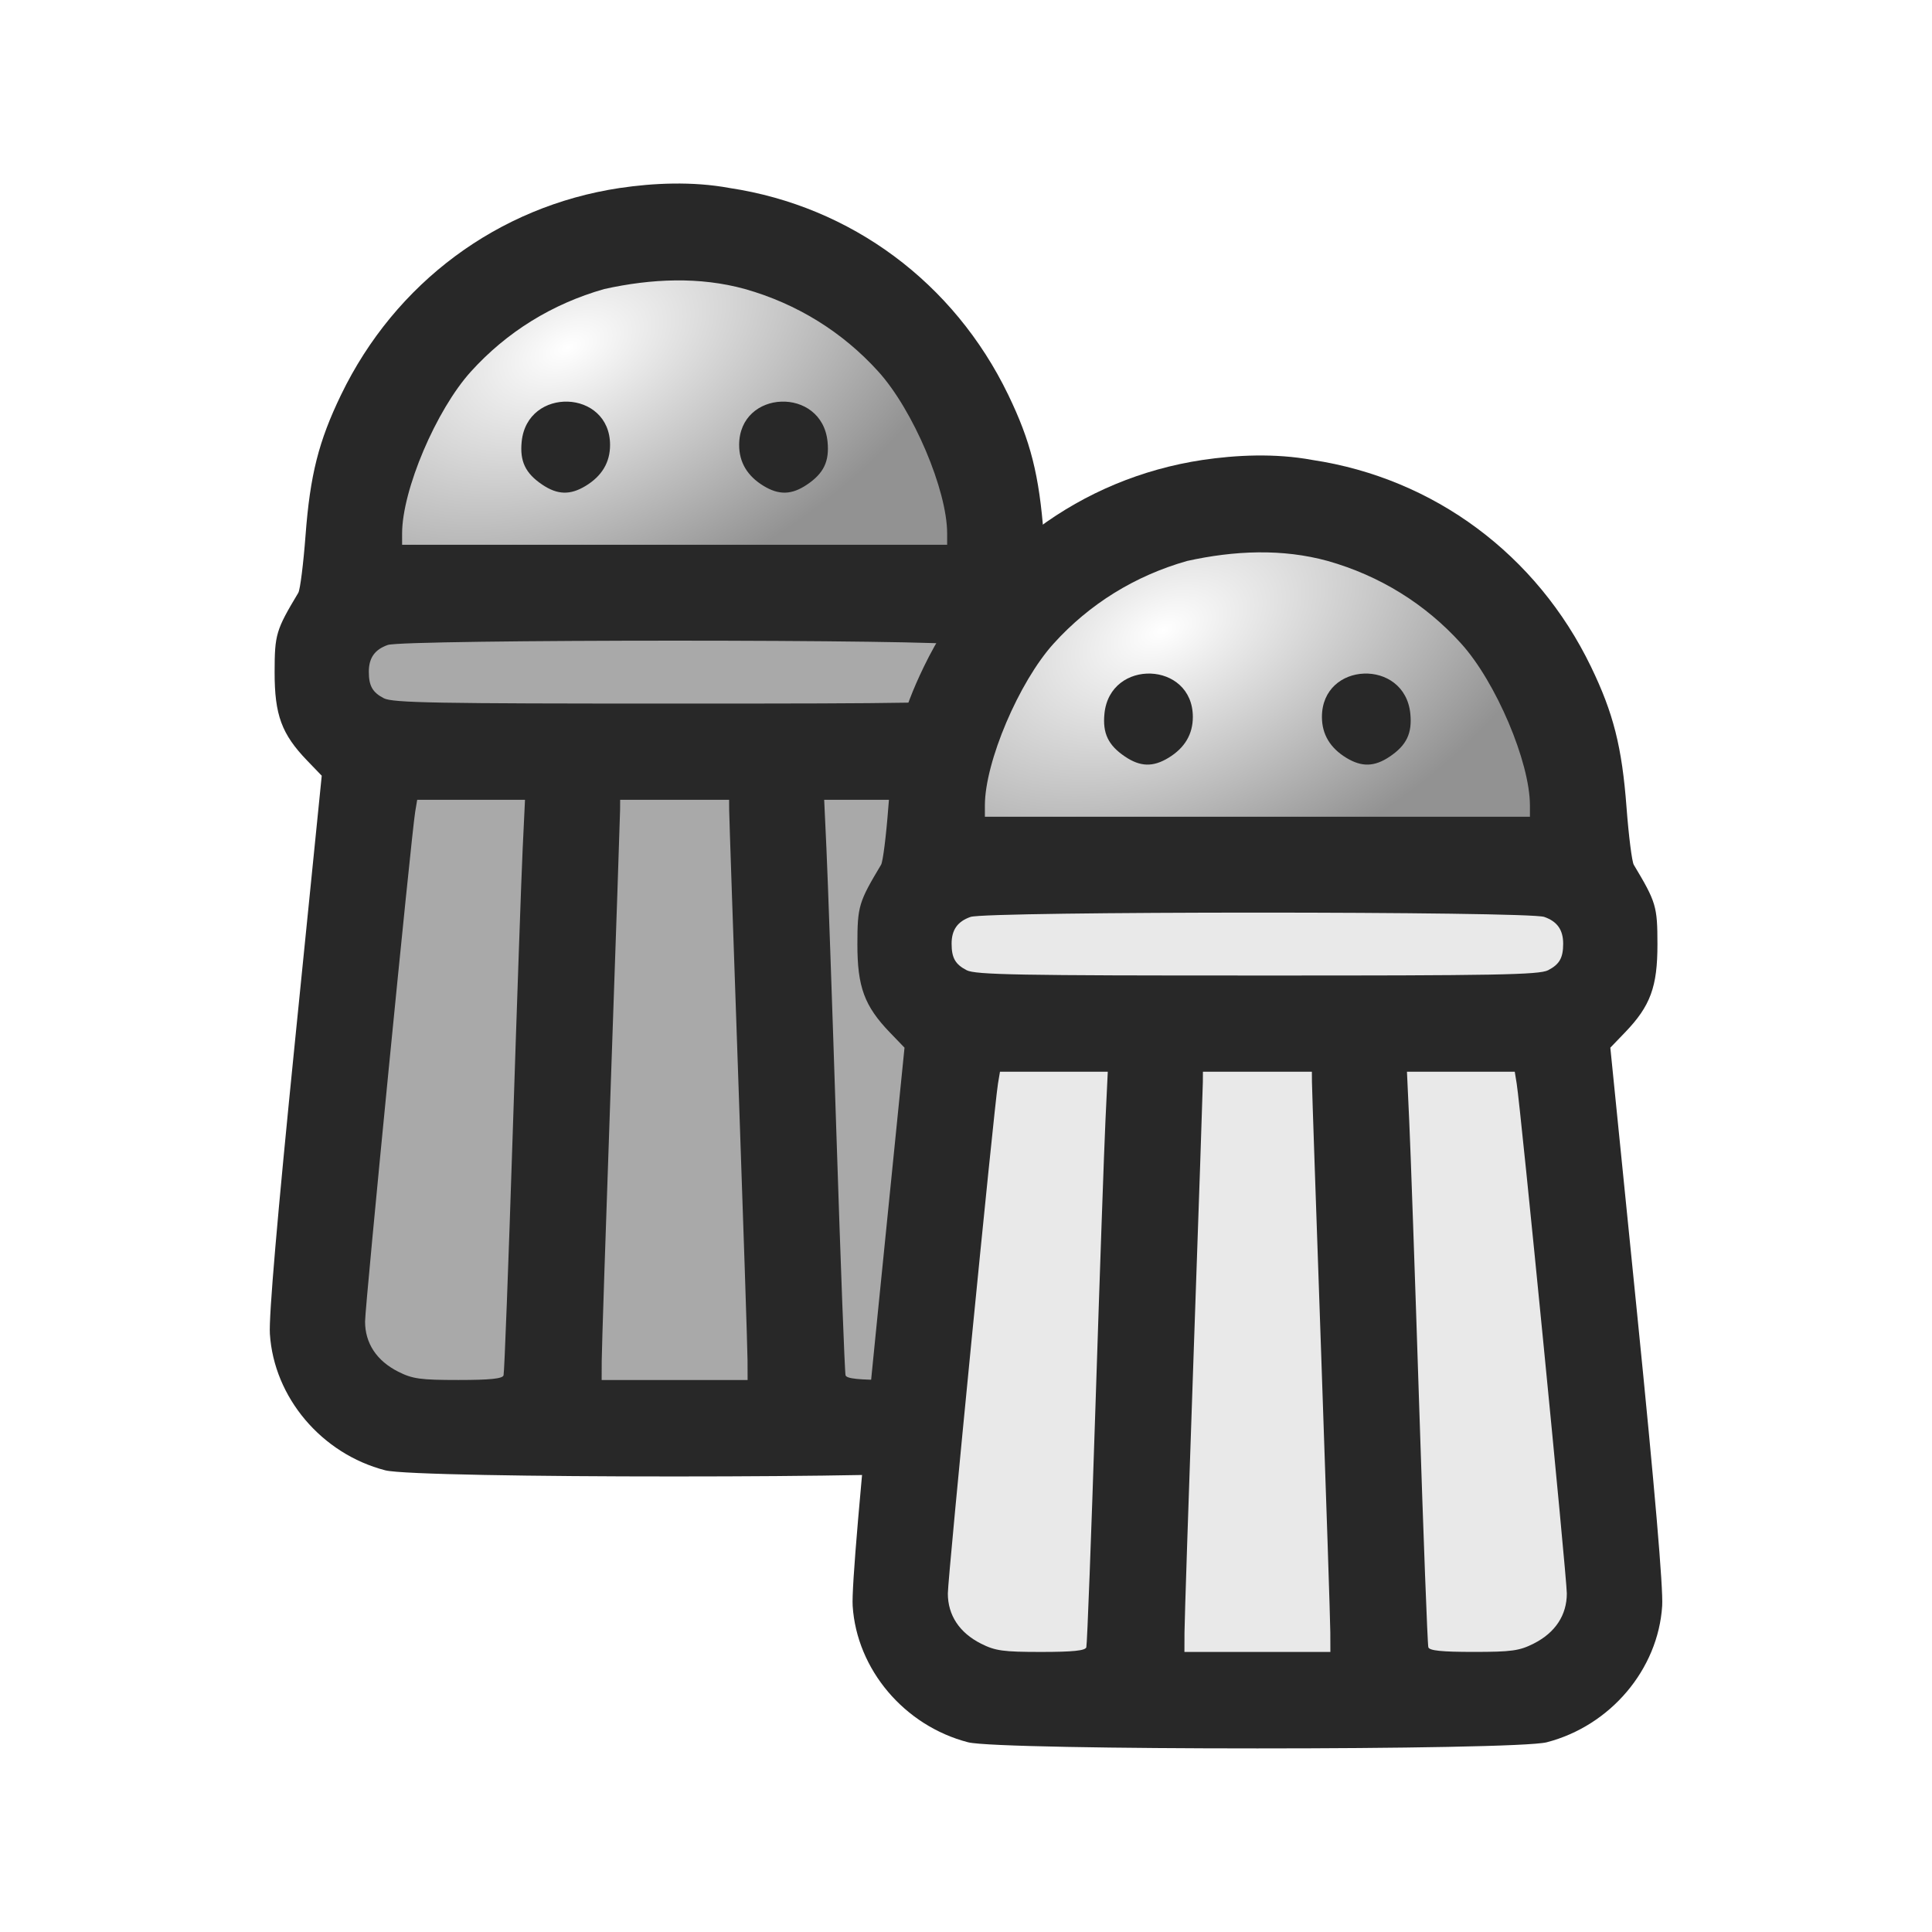
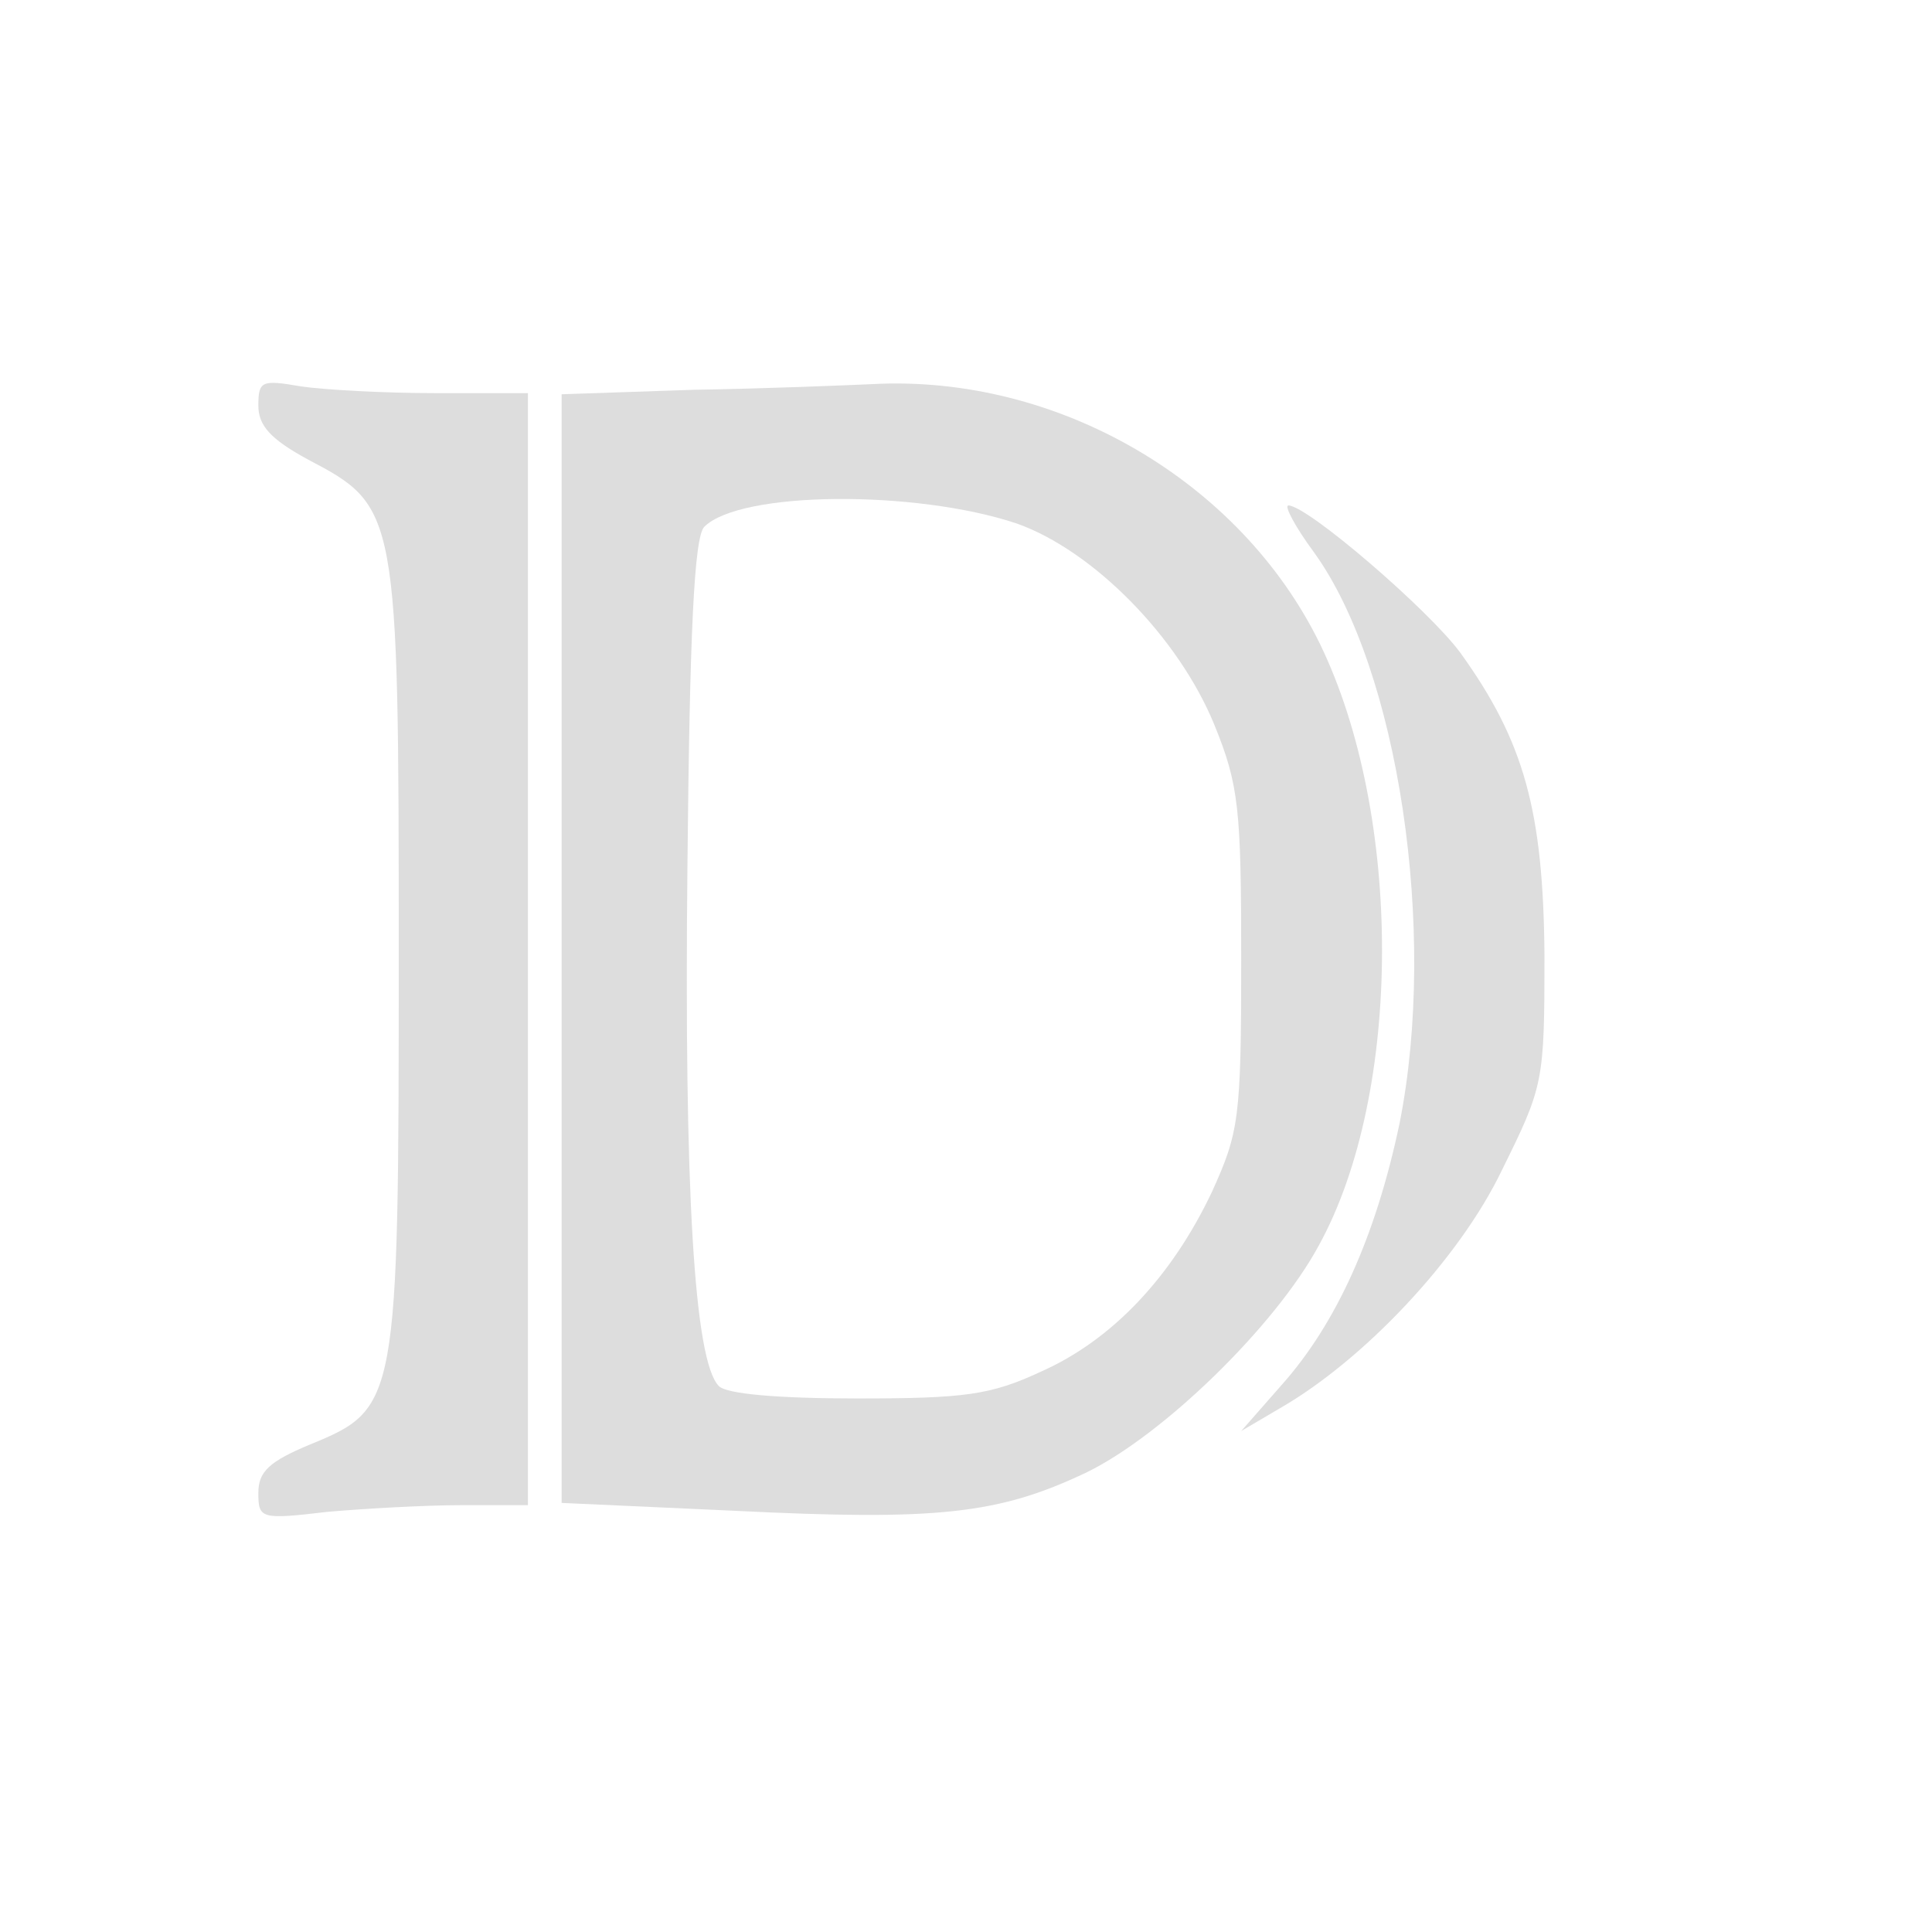
- <svg xmlns="http://www.w3.org/2000/svg" xmlns:xlink="http://www.w3.org/1999/xlink" width="48" height="48" viewBox="0 0 45 45" id="svg2" version="1.1">
-   <defs id="defs4">
-     <linearGradient id="linearGradient4182">
-       <stop style="stop-color:#ffffff;stop-opacity:1" offset="0" id="stop4184" />
-       <stop style="stop-color:#929292;stop-opacity:1" offset="1" id="stop4186" />
-     </linearGradient>
-     <radialGradient xlink:href="#linearGradient4182" id="radialGradient4188" cx="-194.806" cy="245.995" fx="-194.806" fy="245.995" r="83.459" gradientTransform="matrix(0.1418828,-0.06302777,0.03715747,0.08364578,92.31703,414.8738)" gradientUnits="userSpaceOnUse" />
-     <radialGradient xlink:href="#linearGradient4182" id="radialGradient4192" gradientUnits="userSpaceOnUse" gradientTransform="matrix(0.1418828,-0.06302777,0.03715747,0.08364578,109.4356,423.0037)" cx="-194.806" cy="245.995" fx="-194.806" fy="245.995" r="83.459" />
-   </defs>
-   <g id="layer1" transform="translate(-62.77506,-443.0075)">
-     <g id="g4532" transform="matrix(0.81,0,0,0.81,16.20226,88.44643)">
-       <path style="fill:#a9a9a9;fill-opacity:1;stroke:none;stroke-width:0.113;stroke-opacity:1" d="m 76.845,443.231 c -3.87,-0.012 -7.593,2.325 -9.274,5.797 -0.949,1.659 -1.021,3.587 -1.211,5.437 -0.114,0.786 -0.875,1.377 -0.747,2.233 -0.087,1.025 0.114,2.139 0.949,2.826 0.745,0.474 0.194,1.396 0.242,2.111 -0.445,4.812 -1.065,9.623 -1.332,14.437 0.124,2.174 2.205,4.014 4.381,3.801 5.031,0.105 10.085,0.161 15.113,-0.059 2.123,-0.361 3.701,-2.628 3.288,-4.755 -0.399,-5.039 -0.969,-10.071 -1.459,-15.107 0.742,-0.666 1.437,-1.528 1.359,-2.591 0.114,-0.896 -0.118,-1.777 -0.658,-2.499 -0.346,-1.766 -0.204,-3.66 -1.051,-5.308 -1.457,-3.453 -4.858,-5.953 -8.616,-6.282 -0.327,-0.033 -0.656,-0.045 -0.985,-0.041 z" id="path4168" />
-       <path id="path4172" d="m 67.329,454.464 c 0,-3.092 1.316,-10.076 9.533,-10.076 8.502,0 9.275,7.664 9.275,10.162 z" style="fill:url(#radialGradient4188);fill-opacity:1;fill-rule:evenodd;stroke:none;stroke-width:0.113px;stroke-linecap:butt;stroke-linejoin:miter;stroke-opacity:1" />
-       <path style="fill:#282828;fill-opacity:1;stroke:none;stroke-width:0.113;stroke-opacity:1" d="m 75.317,443.136 c -3.496,0.527 -6.453,2.722 -8.012,5.946 -0.646,1.336 -0.891,2.306 -1.022,4.047 -0.062,0.818 -0.155,1.56 -0.208,1.647 -0.644,1.075 -0.68,1.194 -0.681,2.285 -0.001,1.227 0.201,1.777 0.935,2.539 l 0.42,0.436 -0.77,7.645 c -0.509,5.051 -0.754,7.903 -0.721,8.407 0.117,1.828 1.489,3.449 3.32,3.922 0.458,0.118 4.361,0.177 8.288,0.176 0.021,0 0.041,10e-6 0.062,0 3.927,5.7e-4 7.83,-0.058 8.288,-0.176 1.831,-0.474 3.203,-2.094 3.32,-3.922 0.032,-0.504 -0.212,-3.356 -0.721,-8.407 l -0.77,-7.645 0.42,-0.436 c 0.734,-0.762 0.936,-1.313 0.935,-2.539 -0.001,-1.09 -0.037,-1.21 -0.681,-2.285 -0.053,-0.088 -0.146,-0.829 -0.208,-1.647 -0.131,-1.742 -0.377,-2.712 -1.022,-4.047 -1.559,-3.225 -4.516,-5.419 -8.012,-5.946 -1.073,-0.199 -2.204,-0.142 -3.158,0 z m -6.257,10.259 v -0.325 c 0,-1.247 0.979,-3.552 1.978,-4.655 1.031,-1.14 2.337,-1.948 3.834,-2.374 1.361,-0.301 2.744,-0.36 4.049,0 1.497,0.425 2.803,1.234 3.834,2.374 0.999,1.103 1.978,3.408 1.978,4.655 v 0.325 z m 4.768,-4.116 c -0.616,-0.022 -1.251,0.355 -1.33,1.154 -0.056,0.564 0.109,0.907 0.591,1.232 0.44,0.297 0.806,0.307 1.252,0.035 0.465,-0.283 0.699,-0.676 0.699,-1.174 0,-0.802 -0.596,-1.225 -1.212,-1.247 z m 6.136,0 c -0.616,0.022 -1.212,0.445 -1.212,1.247 0,0.497 0.234,0.89 0.699,1.174 0.446,0.272 0.812,0.262 1.252,-0.035 0.482,-0.325 0.647,-0.668 0.591,-1.232 -0.079,-0.799 -0.715,-1.177 -1.33,-1.154 z m -11.428,8.53 c -0.327,-0.169 -0.433,-0.356 -0.433,-0.763 0,-0.398 0.171,-0.64 0.545,-0.77 0.235,-0.082 4.211,-0.123 8.248,-0.124 4.037,4.6e-4 8.013,0.042 8.248,0.124 0.374,0.13 0.545,0.372 0.545,0.77 0,0.408 -0.106,0.594 -0.433,0.763 -0.255,0.132 -1.504,0.155 -8.36,0.152 -6.856,0.002 -8.105,-0.021 -8.36,-0.152 z m 0.958,2.919 h 1.55 1.55 l -0.067,1.408 c -0.037,0.774 -0.166,4.469 -0.287,8.209 -0.121,3.741 -0.239,6.861 -0.263,6.934 -0.031,0.096 -0.388,0.133 -1.299,0.133 -1.091,0 -1.318,-0.031 -1.73,-0.239 -0.62,-0.313 -0.953,-0.818 -0.953,-1.442 0,-0.462 1.326,-13.949 1.441,-14.657 z m 5.304,16.684 0.002,-0.558 c 7.94e-4,-0.307 0.12,-3.929 0.264,-8.05 0.144,-4.121 0.263,-7.624 0.264,-7.784 l 0.002,-0.292 c 1.044,0 2.088,0 3.133,0 l 0.002,0.292 c 7.93e-4,0.161 0.12,3.664 0.264,7.784 0.144,4.121 0.263,7.743 0.264,8.05 l 0.002,0.558 c -1.398,0 -2.797,0 -4.195,0 z m 6.399,-16.684 h 1.55 1.55 l 0.056,0.345 c 0.115,0.708 1.441,14.195 1.441,14.657 0,0.625 -0.333,1.129 -0.953,1.442 -0.411,0.208 -0.638,0.239 -1.73,0.239 -0.911,0 -1.268,-0.036 -1.299,-0.133 -0.024,-0.073 -0.142,-3.193 -0.263,-6.934 -0.121,-3.741 -0.25,-7.435 -0.287,-8.209 z" id="path4170" />
-       <path id="path4154" d="m 93.603,451.051 c -3.87,-0.012 -7.593,2.325 -9.274,5.797 -0.949,1.659 -1.021,3.587 -1.211,5.437 -0.114,0.786 -0.875,1.377 -0.747,2.233 -0.087,1.025 0.114,2.139 0.949,2.826 0.745,0.474 0.194,1.396 0.242,2.111 -0.445,4.812 -1.065,9.623 -1.332,14.437 0.124,2.174 2.205,4.014 4.381,3.801 5.031,0.105 10.085,0.161 15.113,-0.059 2.123,-0.361 3.701,-2.628 3.288,-4.755 -0.399,-5.039 -0.969,-10.071 -1.459,-15.107 0.742,-0.666 1.437,-1.528 1.359,-2.591 0.114,-0.896 -0.118,-1.777 -0.658,-2.499 -0.346,-1.766 -0.204,-3.66 -1.051,-5.308 -1.457,-3.453 -4.858,-5.953 -8.616,-6.282 -0.327,-0.033 -0.656,-0.045 -0.985,-0.041 z" style="fill:#e9e9e9;fill-opacity:1;stroke:none;stroke-width:0.113;stroke-opacity:1" />
-       <path style="fill:url(#radialGradient4192);fill-opacity:1;fill-rule:evenodd;stroke:none;stroke-width:0.113px;stroke-linecap:butt;stroke-linejoin:miter;stroke-opacity:1" d="m 84.448,462.594 c 0,-3.092 1.316,-10.076 9.533,-10.076 8.502,0 9.275,7.664 9.275,10.162 z" id="path4190" />
-       <path id="path4147" d="m 92.075,450.956 c -3.496,0.527 -6.453,2.722 -8.012,5.946 -0.646,1.336 -0.891,2.306 -1.022,4.047 -0.062,0.818 -0.155,1.56 -0.208,1.647 -0.644,1.075 -0.68,1.194 -0.681,2.285 -0.001,1.227 0.201,1.777 0.935,2.539 l 0.42,0.436 -0.77,7.645 c -0.509,5.051 -0.754,7.903 -0.721,8.407 0.117,1.828 1.489,3.449 3.32,3.922 0.458,0.118 4.361,0.177 8.288,0.176 0.021,-10e-6 0.041,0 0.062,0 3.927,5.6e-4 7.83,-0.058 8.288,-0.176 1.831,-0.474 3.203,-2.094 3.32,-3.922 0.032,-0.504 -0.212,-3.356 -0.721,-8.407 l -0.77,-7.645 0.42,-0.436 c 0.734,-0.762 0.936,-1.313 0.935,-2.539 -0.001,-1.09 -0.037,-1.21 -0.681,-2.285 -0.052,-0.088 -0.146,-0.829 -0.208,-1.647 -0.131,-1.742 -0.377,-2.712 -1.022,-4.047 -1.559,-3.225 -4.516,-5.419 -8.012,-5.946 -1.073,-0.199 -2.204,-0.142 -3.158,0 z m -6.257,10.259 v -0.325 c 0,-1.247 0.979,-3.552 1.978,-4.655 1.031,-1.14 2.337,-1.948 3.834,-2.374 1.361,-0.301 2.744,-0.36 4.049,0 1.497,0.425 2.803,1.234 3.834,2.374 0.999,1.103 1.978,3.408 1.978,4.655 v 0.325 z m 4.768,-4.116 c -0.616,-0.022 -1.251,0.355 -1.33,1.154 -0.056,0.564 0.109,0.907 0.591,1.232 0.44,0.297 0.806,0.307 1.252,0.035 0.465,-0.283 0.699,-0.676 0.699,-1.174 0,-0.802 -0.596,-1.225 -1.212,-1.247 z m 6.136,0 c -0.616,0.022 -1.212,0.445 -1.212,1.247 0,0.497 0.234,0.89 0.699,1.174 0.446,0.272 0.812,0.262 1.252,-0.035 0.482,-0.325 0.647,-0.668 0.591,-1.232 -0.079,-0.799 -0.715,-1.177 -1.33,-1.154 z m -11.428,8.53 c -0.327,-0.169 -0.433,-0.355 -0.433,-0.763 0,-0.398 0.171,-0.64 0.545,-0.77 0.235,-0.082 4.211,-0.123 8.248,-0.124 4.037,4.5e-4 8.013,0.042 8.248,0.124 0.374,0.13 0.545,0.372 0.545,0.77 0,0.408 -0.106,0.594 -0.433,0.763 -0.255,0.132 -1.504,0.155 -8.36,0.152 -6.856,0.002 -8.105,-0.021 -8.36,-0.152 z m 0.958,2.919 h 1.55 1.55 l -0.067,1.408 c -0.037,0.774 -0.166,4.469 -0.287,8.209 -0.121,3.741 -0.239,6.861 -0.263,6.934 -0.031,0.096 -0.388,0.133 -1.299,0.133 -1.091,0 -1.318,-0.031 -1.73,-0.239 -0.62,-0.313 -0.953,-0.818 -0.953,-1.442 0,-0.462 1.326,-13.949 1.441,-14.657 z m 5.304,16.684 0.002,-0.558 c 7.94e-4,-0.307 0.12,-3.929 0.264,-8.05 0.144,-4.121 0.263,-7.624 0.264,-7.784 l 0.002,-0.292 c 1.044,0 2.088,0 3.133,0 l 0.002,0.292 c 7.93e-4,0.161 0.12,3.664 0.264,7.784 0.144,4.121 0.263,7.743 0.264,8.05 l 0.002,0.558 c -1.398,0 -2.797,0 -4.195,0 z M 97.955,468.548 h 1.55 1.55 l 0.056,0.345 c 0.115,0.708 1.441,14.195 1.441,14.657 0,0.625 -0.333,1.129 -0.953,1.442 -0.411,0.208 -0.638,0.239 -1.73,0.239 -0.911,0 -1.268,-0.036 -1.299,-0.133 -0.024,-0.073 -0.142,-3.193 -0.263,-6.934 -0.121,-3.741 -0.25,-7.435 -0.287,-8.209 z" style="fill:#282828;fill-opacity:1;stroke:none;stroke-width:0.113;stroke-opacity:1" />
-     </g>
+ <svg xmlns="http://www.w3.org/2000/svg" version="1.0" width="38pt" height="38pt" viewBox="0 0 172 172" preserveAspectRatio="xMidYMid meet">
+   <g transform="translate(0,172) scale(0.1,-0.1)" fill="#dddddd" stroke="none">
+     <path d="M230 1359 c0 -18 11 -30 44 -48 80 -42 81 -45 81 -441 0 -400 -1 -404 -79 -436 -36 -15 -46 -24 -46 -43 0 -23 2 -24 61 -17 34 3 88 6 120 6 l59 0 0 495 0 495 -82 0 c-46 0 -100 3 -120 6 -35 6 -38 5 -38 -17z" />
+     <path d="M618 1373 l-118 -4 0 -493 0 -494 154 -7 c181 -9 235 -3 313 34 68 33 168 130 207 202 75 136 75 384 1 536 -71 145 -234 240 -399 231 -23 -1 -94 -4 -158 -5z m287 -119 c68 -24 144 -101 176 -179 22 -54 24 -75 24 -210 0 -141 -2 -153 -26 -206 -36 -76 -89 -132 -152 -160 -45 -21 -68 -24 -164 -24 -71 0 -116 4 -123 11 -22 22 -31 175 -28 463 2 208 6 293 15 302 32 32 188 33 278 3z" />
+     <path d="M1170 1228 c75 -104 110 -337 76 -508 -21 -100 -56 -178 -105 -233 l-36 -41 34 20 c75 43 160 133 198 212 37 75 38 78 38 191 -1 129 -18 191 -75 270 -28 38 -136 131 -153 131 -4 0 6 -19 23 -42z" />
  </g>
</svg>
